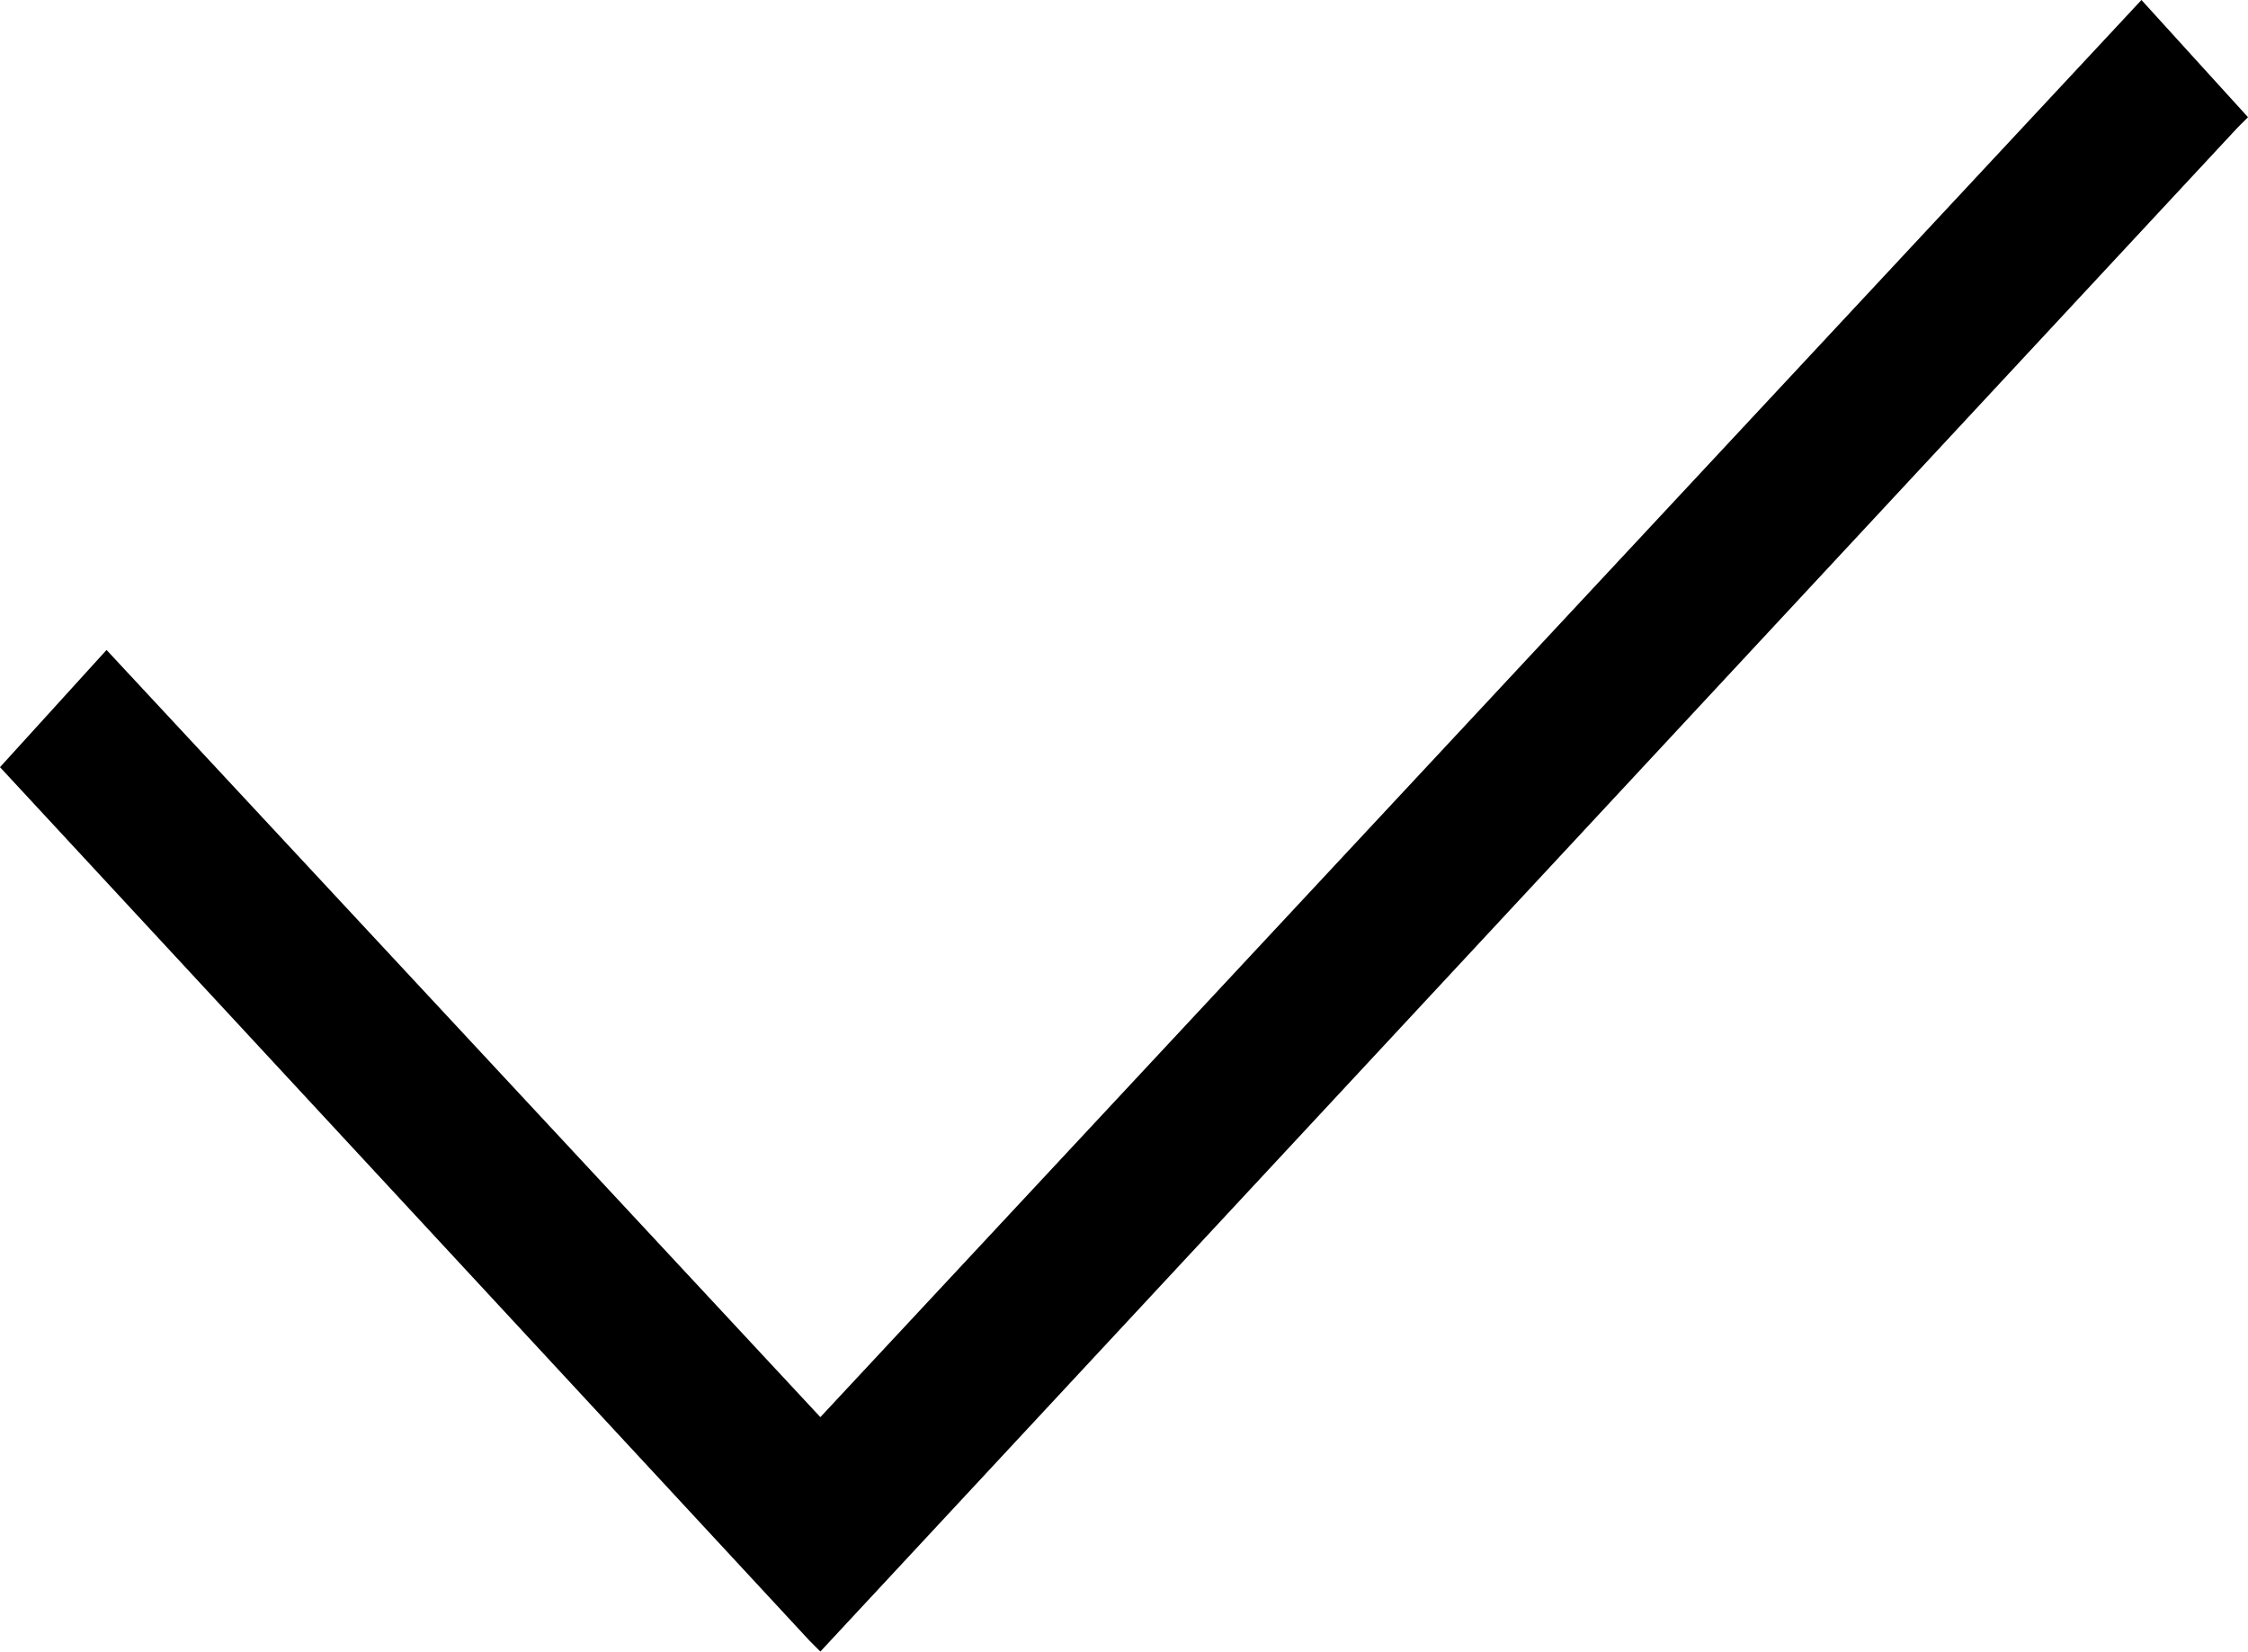
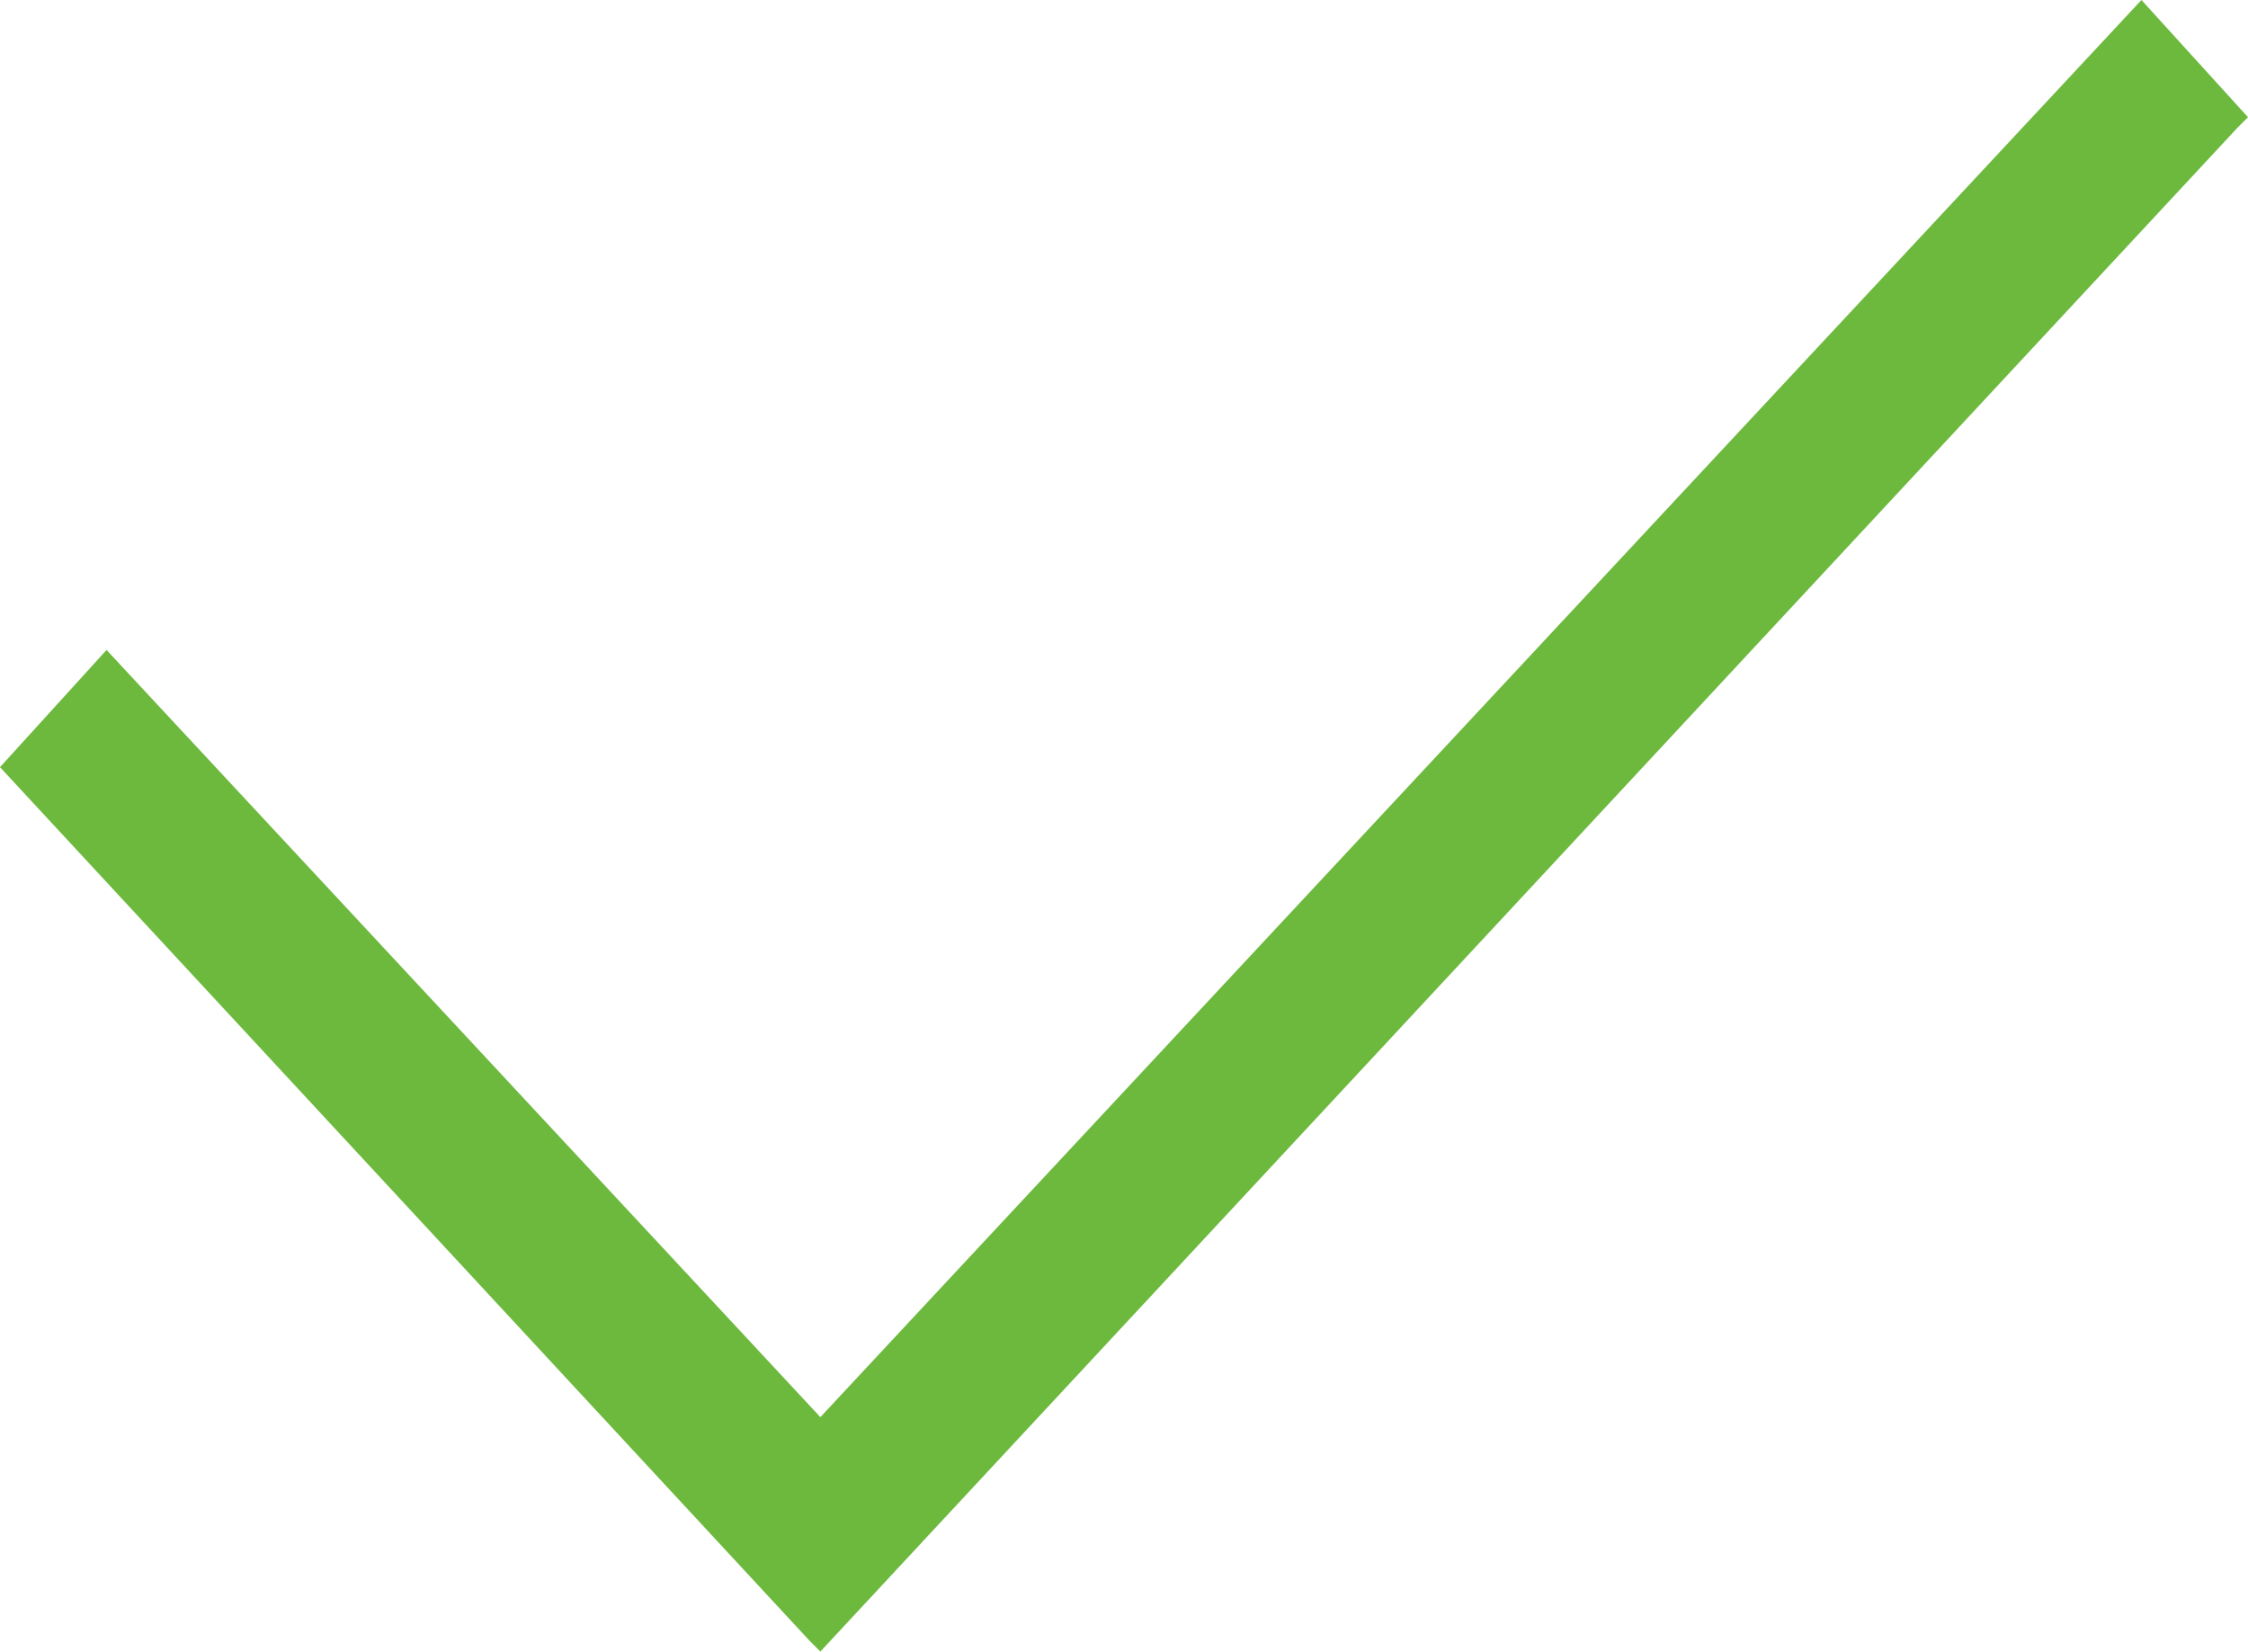
<svg xmlns="http://www.w3.org/2000/svg" version="1.1" id="Layer_1" x="0px" y="0px" viewBox="0 0 21.1 15.5" style="enable-background:new 0 0 21.1 15.5;" xml:space="preserve">
-   <polygon points="20.1,0 7.7,13.3 1,6.1 0,7.2 7.6,15.4 7.7,15.5 21,1.2 21.1,1.1 " />
+   <polygon fill="#6cb93d" points="20.1,0 7.7,13.3 1,6.1 0,7.2 7.6,15.4 7.7,15.5 21,1.2 21.1,1.1 " />
</svg>
